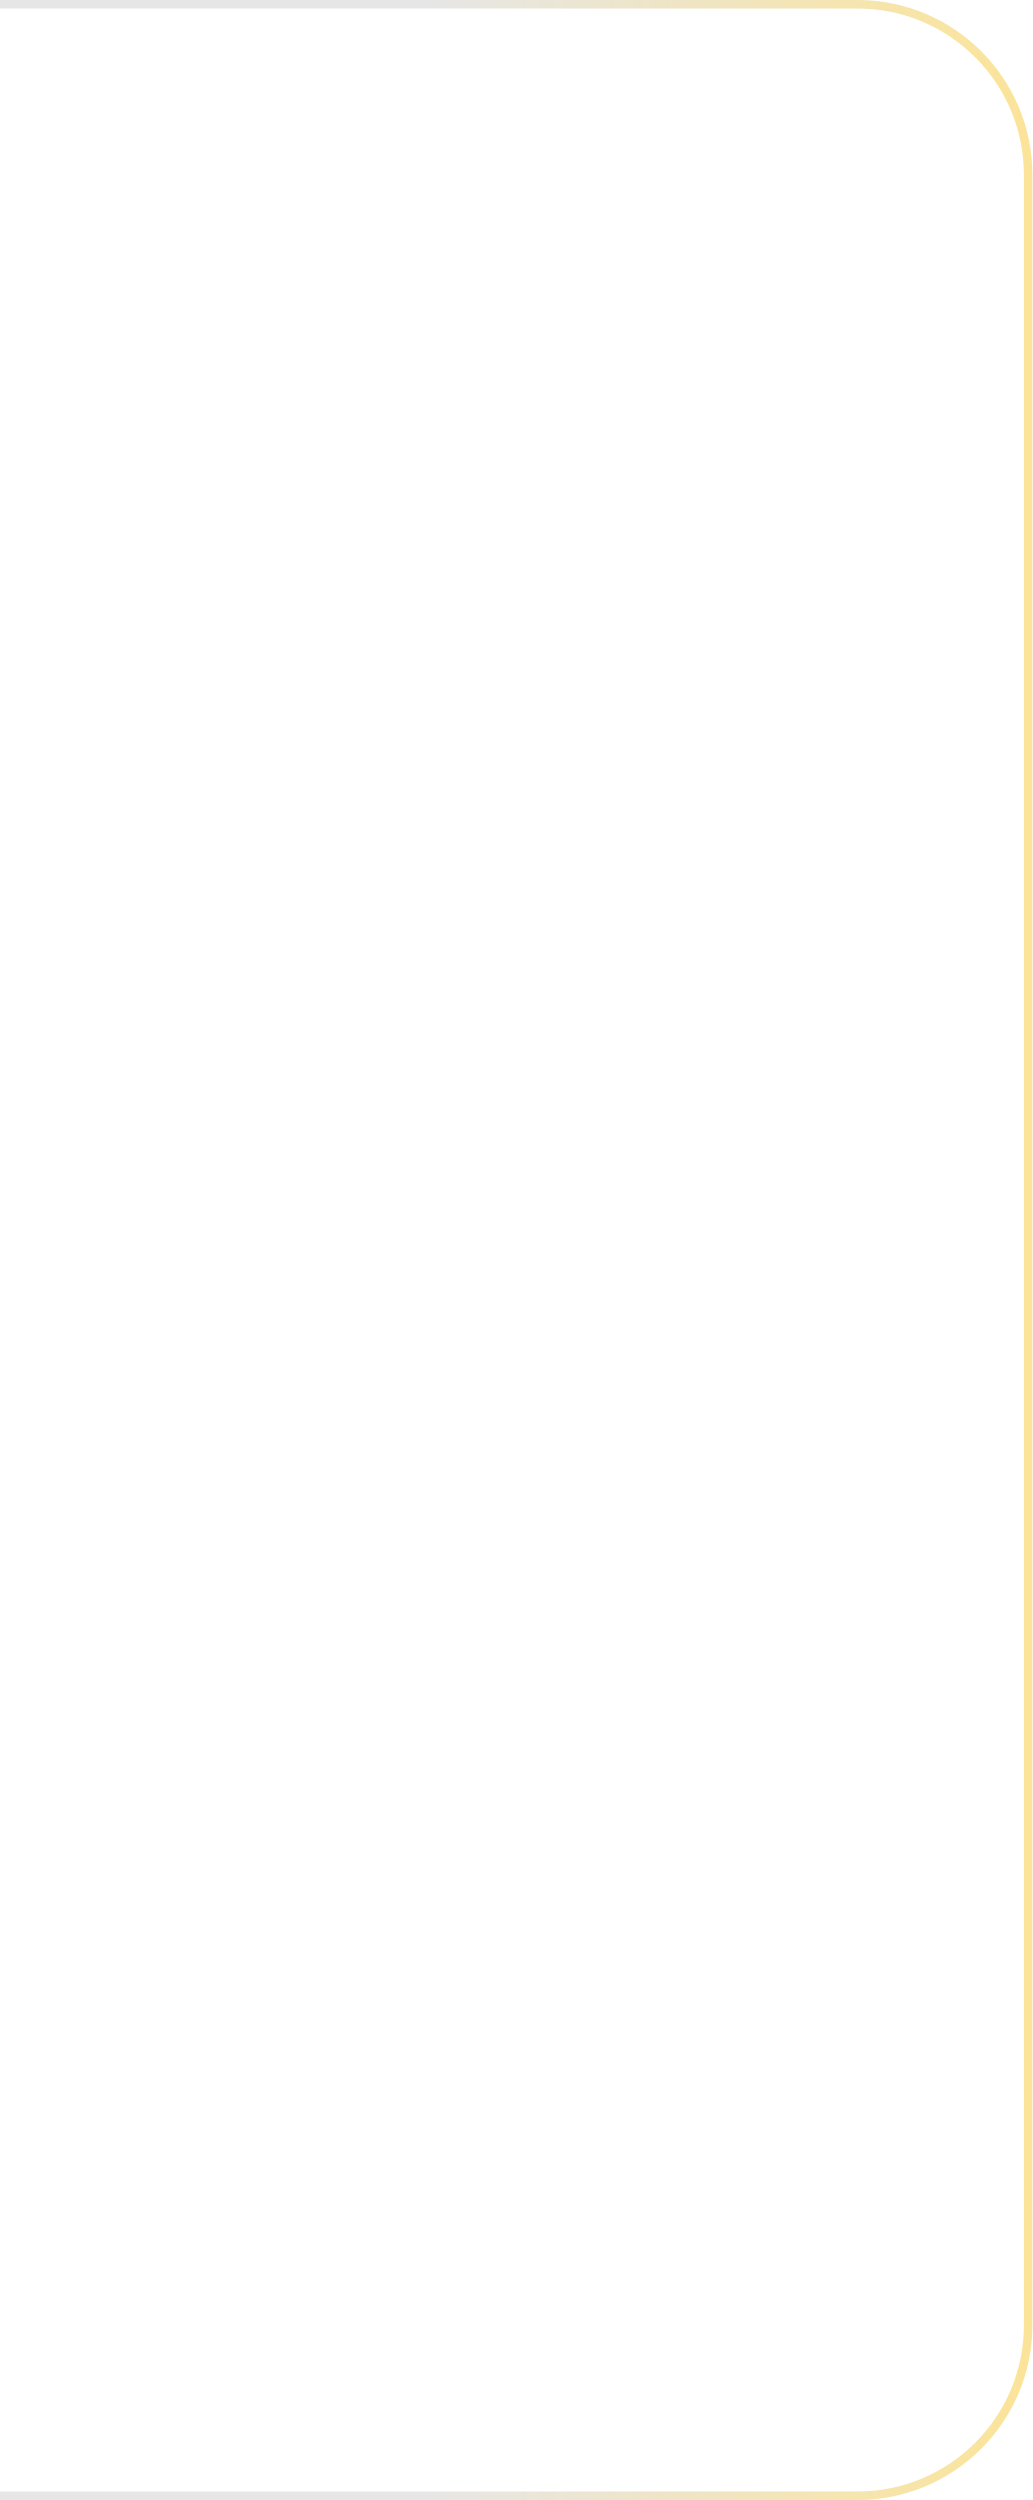
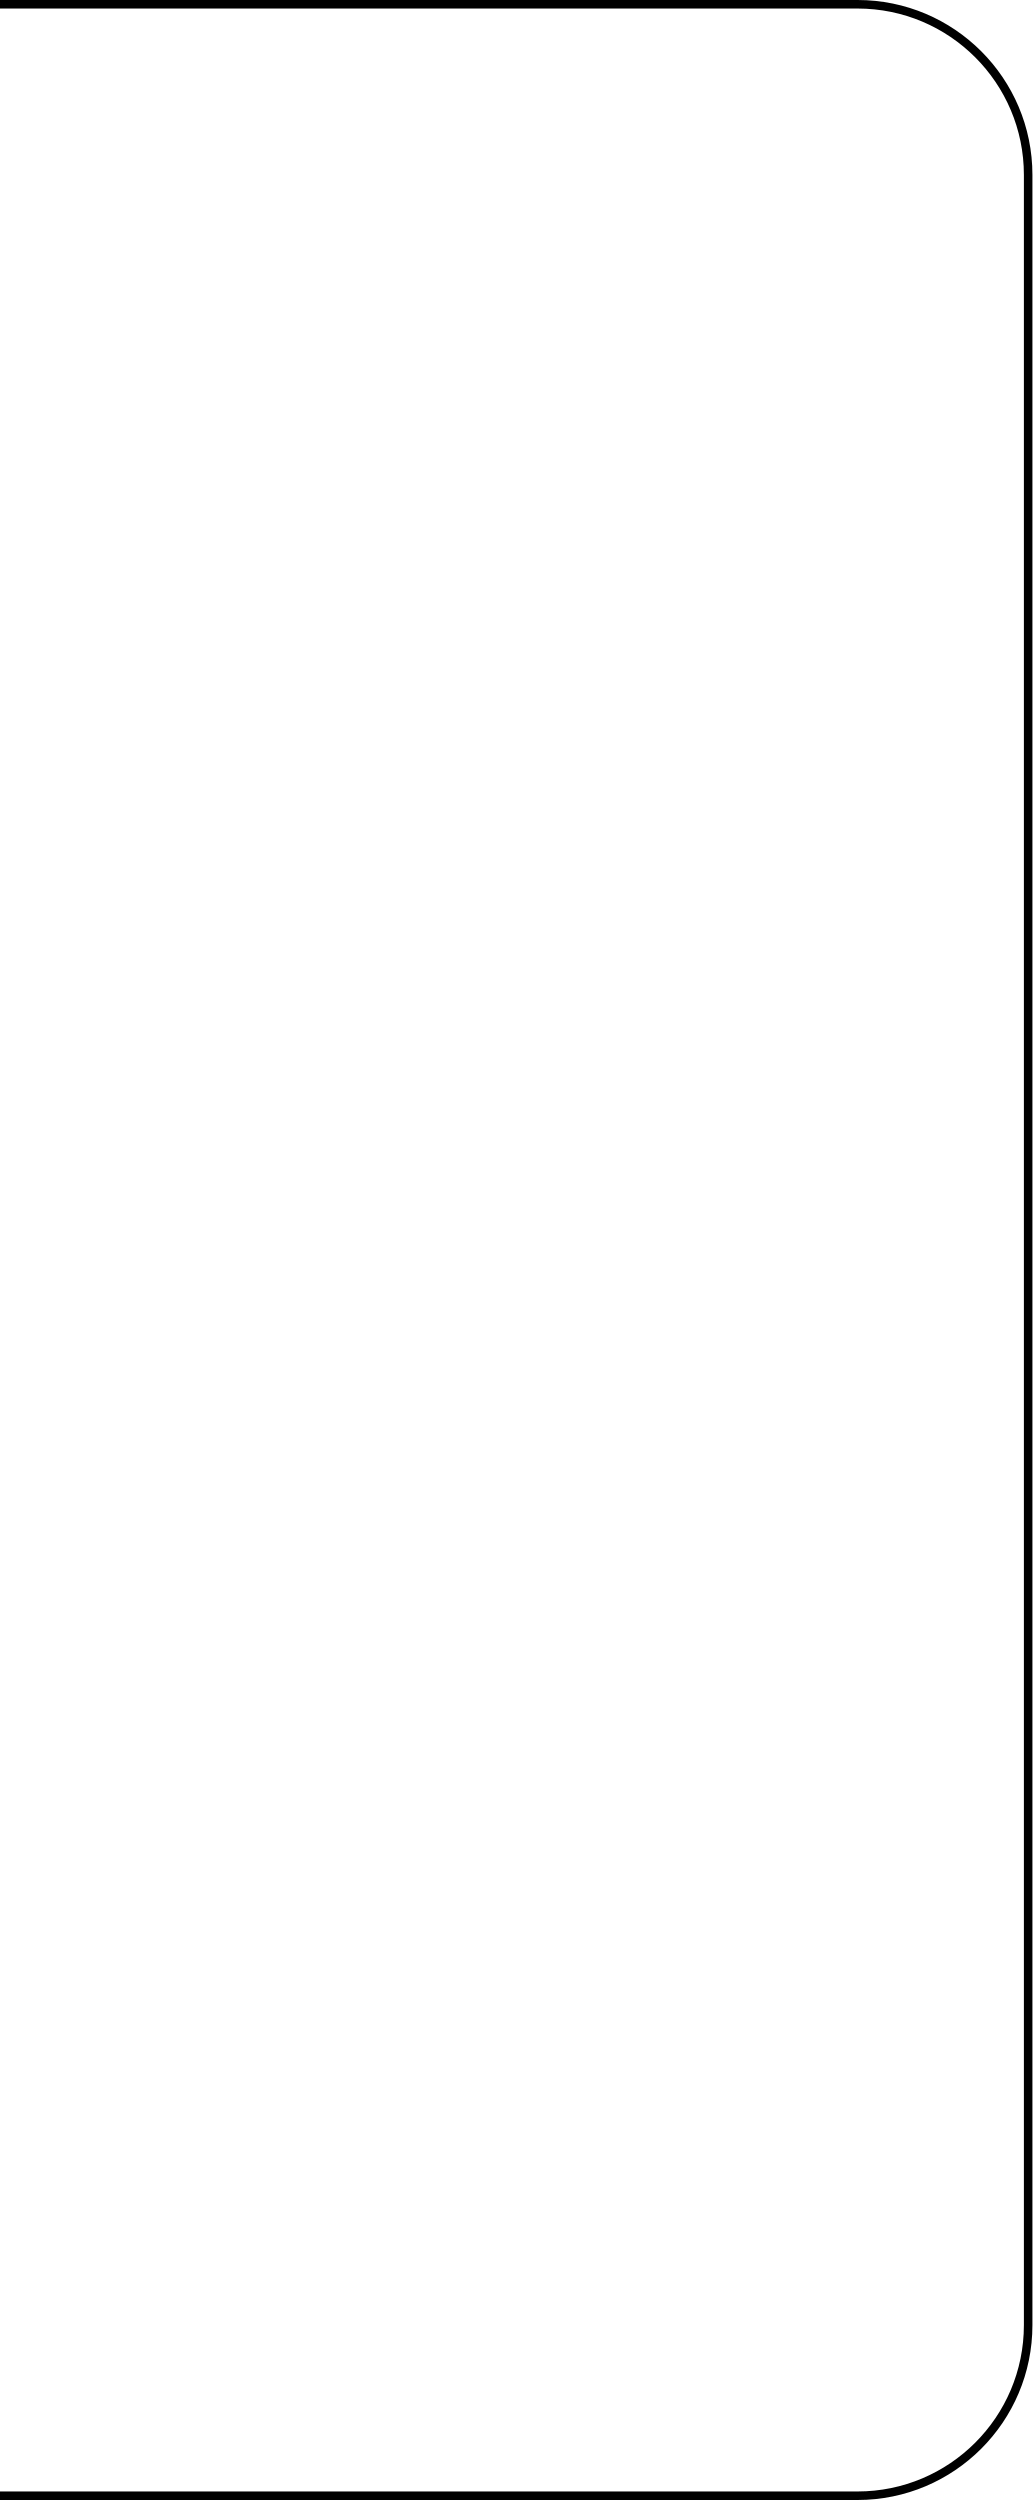
<svg xmlns="http://www.w3.org/2000/svg" width="121" height="293" viewBox="0 0 121 293" fill="none">
  <path d="M0 0.5H100.5C111.546 0.5 120.5 9.454 120.5 20.5V272.5C120.5 283.546 111.546 292.5 100.5 292.5H0" stroke="url(#paint0_linear_15211_34455)" />
  <defs>
    <linearGradient id="paint0_linear_15211_34455" x1="120.5" y1="146.5" x2="0" y2="146.5" gradientUnits="userSpaceOnUse">
-       <stop stop-color="#FBE499" />
-       <stop offset="0.586" stop-color="#E6E6E6" />
+       <stop stopColor="#FBE499" />
+       <stop offset="0.586" stopColor="#E6E6E6" />
    </linearGradient>
  </defs>
</svg>
